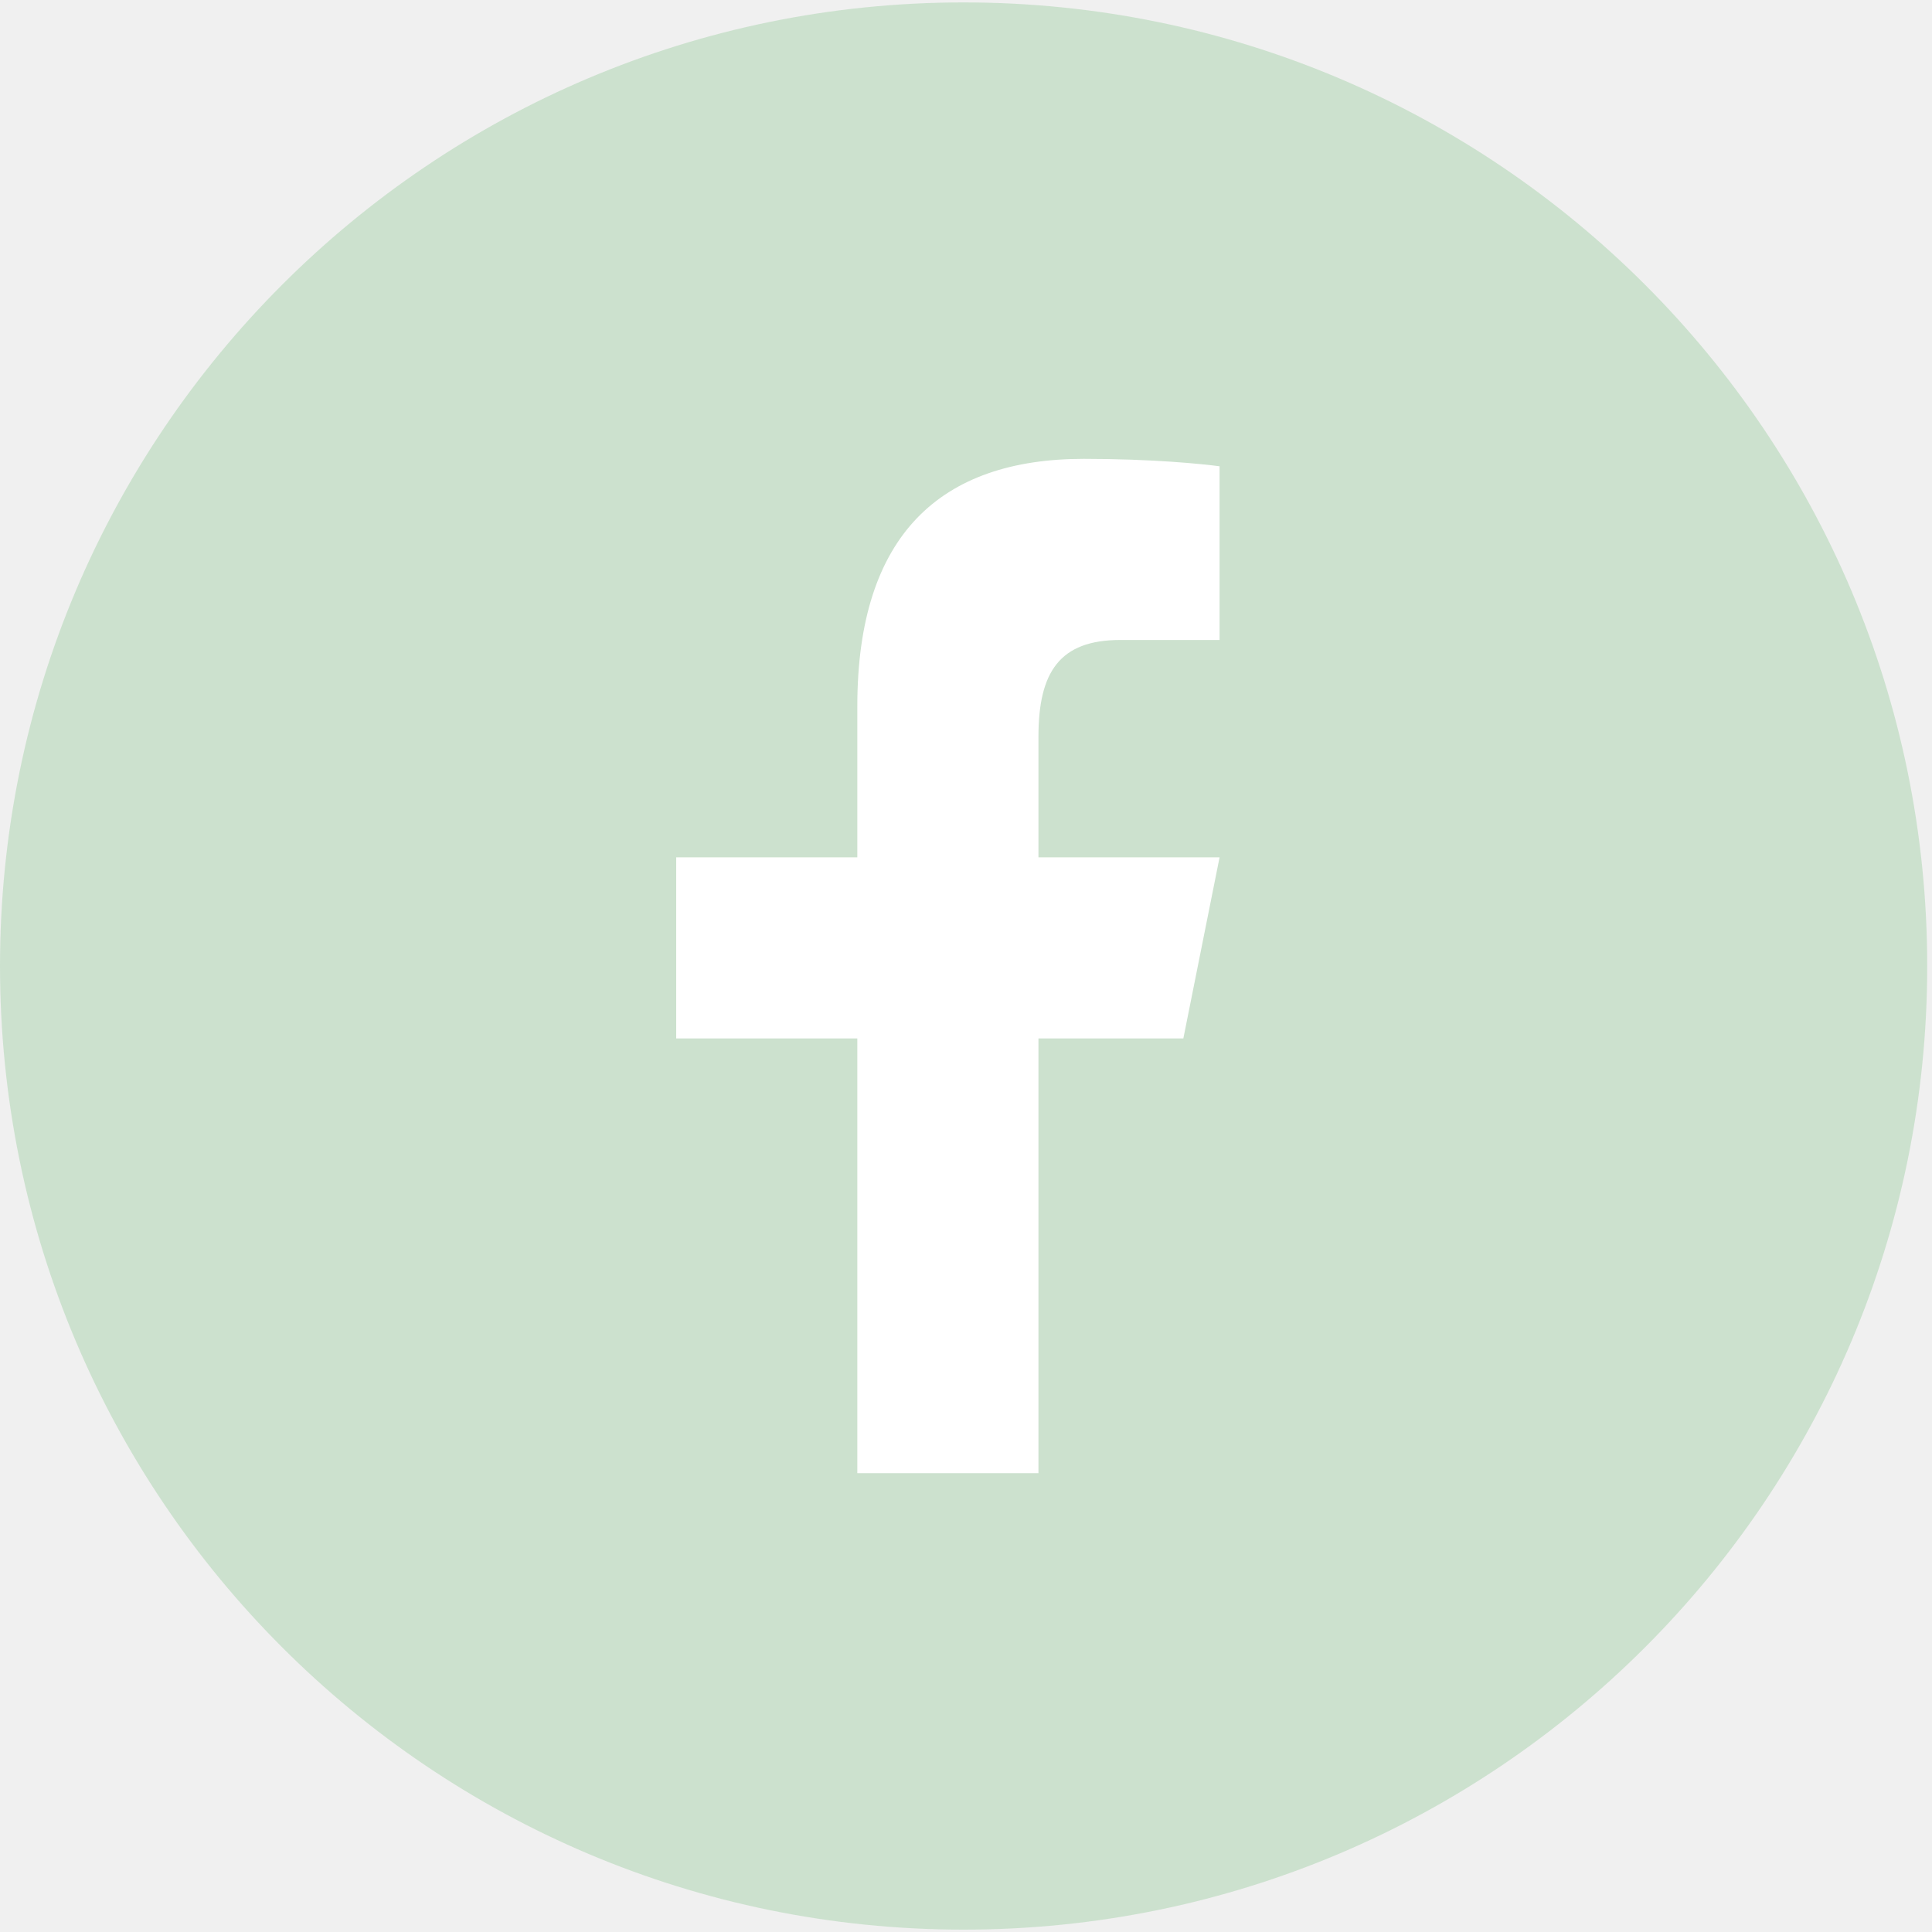
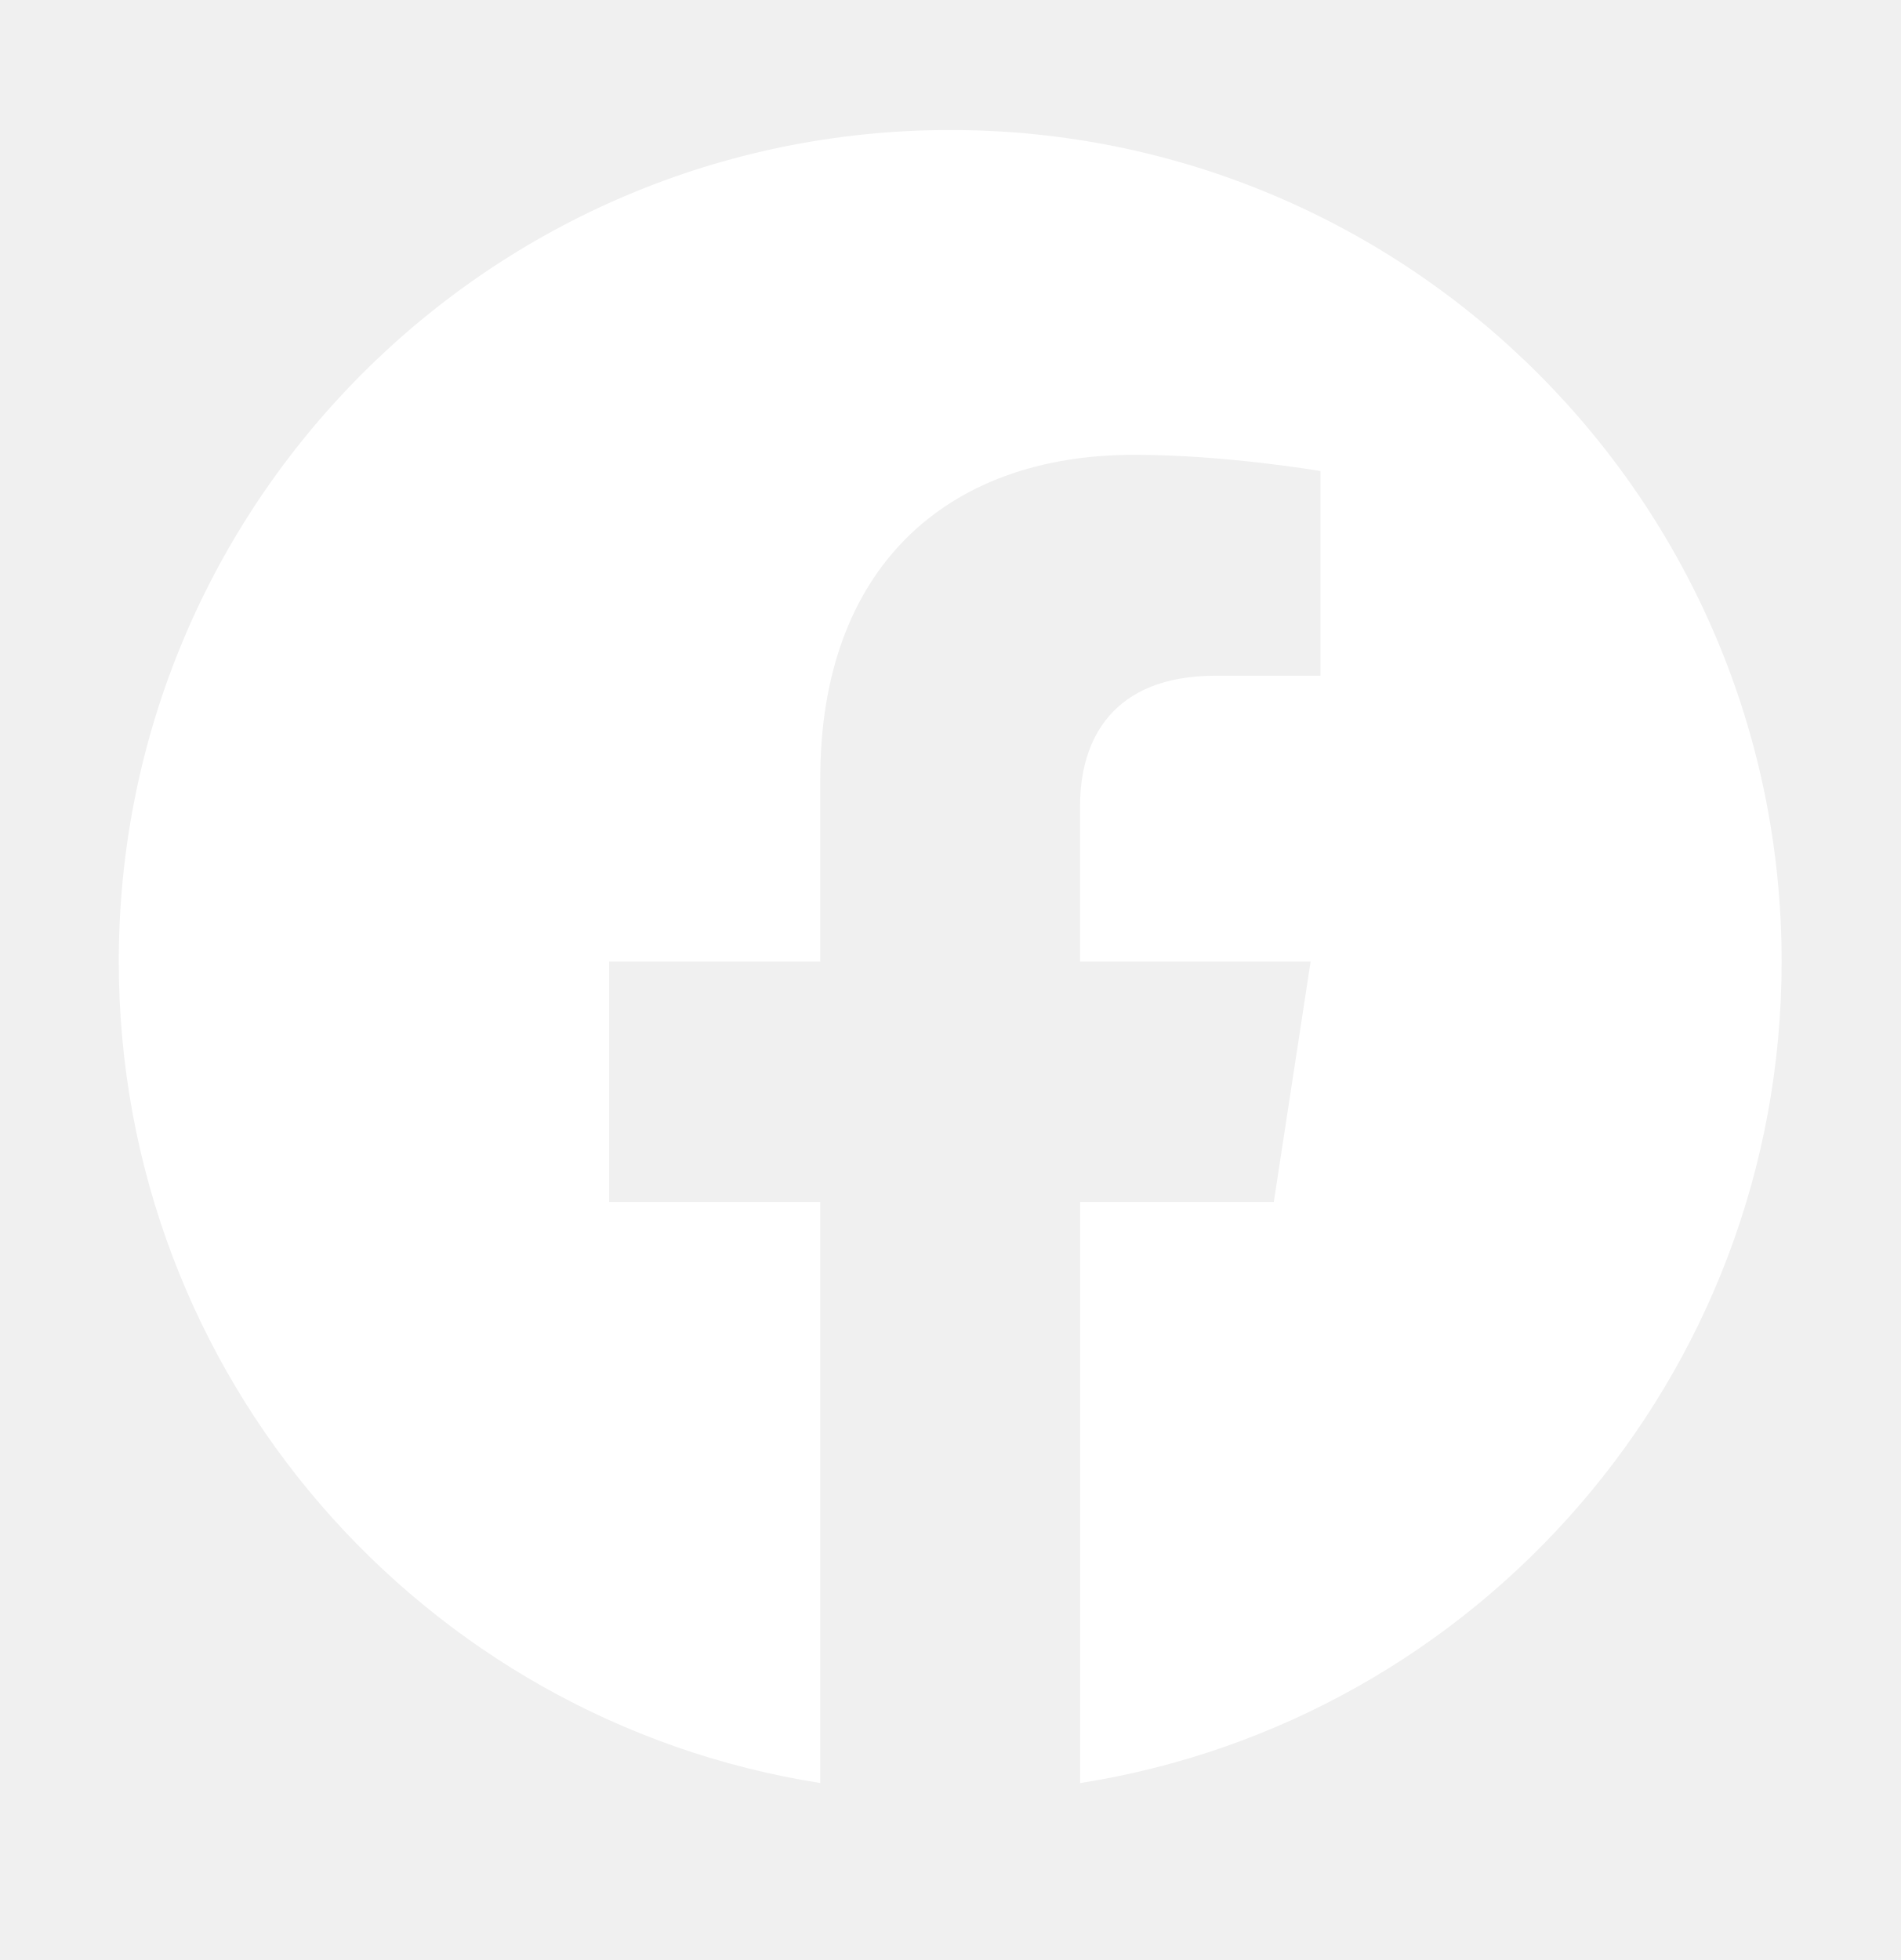
- <svg xmlns="http://www.w3.org/2000/svg" width="40" height="40" viewBox="0 0 40 40" fill="none">
-   <rect y="0.05" width="39.901" height="39.901" rx="19.95" fill="#008E10" fill-opacity="0.15" />
-   <path d="M22.44 9.5C19.484 9.5 17.75 11.062 17.75 14.62V17.75H14V21.5H17.75V30.5H21.5V21.5H24.5L25.25 17.75H21.5V15.254C21.5 13.914 21.937 13.25 23.195 13.25H25.25V9.654C24.895 9.606 23.859 9.5 22.44 9.5Z" fill="white" />
+ <svg xmlns="http://www.w3.org/2000/svg" width="32" height="33" viewBox="0 0 32 33" fill="none">
+   <path fill-rule="evenodd" clip-rule="evenodd" d="M30 16.189C30 8.458 23.731 2.189 16 2.189C8.269 2.189 2 8.458 2 16.189C2 23.177 7.119 28.968 13.812 30.02V20.237H10.257V16.189H13.812V13.105C13.812 9.596 15.903 7.657 19.101 7.657C20.633 7.657 22.235 7.931 22.235 7.931V11.377H20.469C18.731 11.377 18.187 12.455 18.187 13.564V16.189H22.069L21.449 20.237H18.188V30.021C24.881 28.97 30 23.178 30 16.189Z" fill="white" />
</svg>
